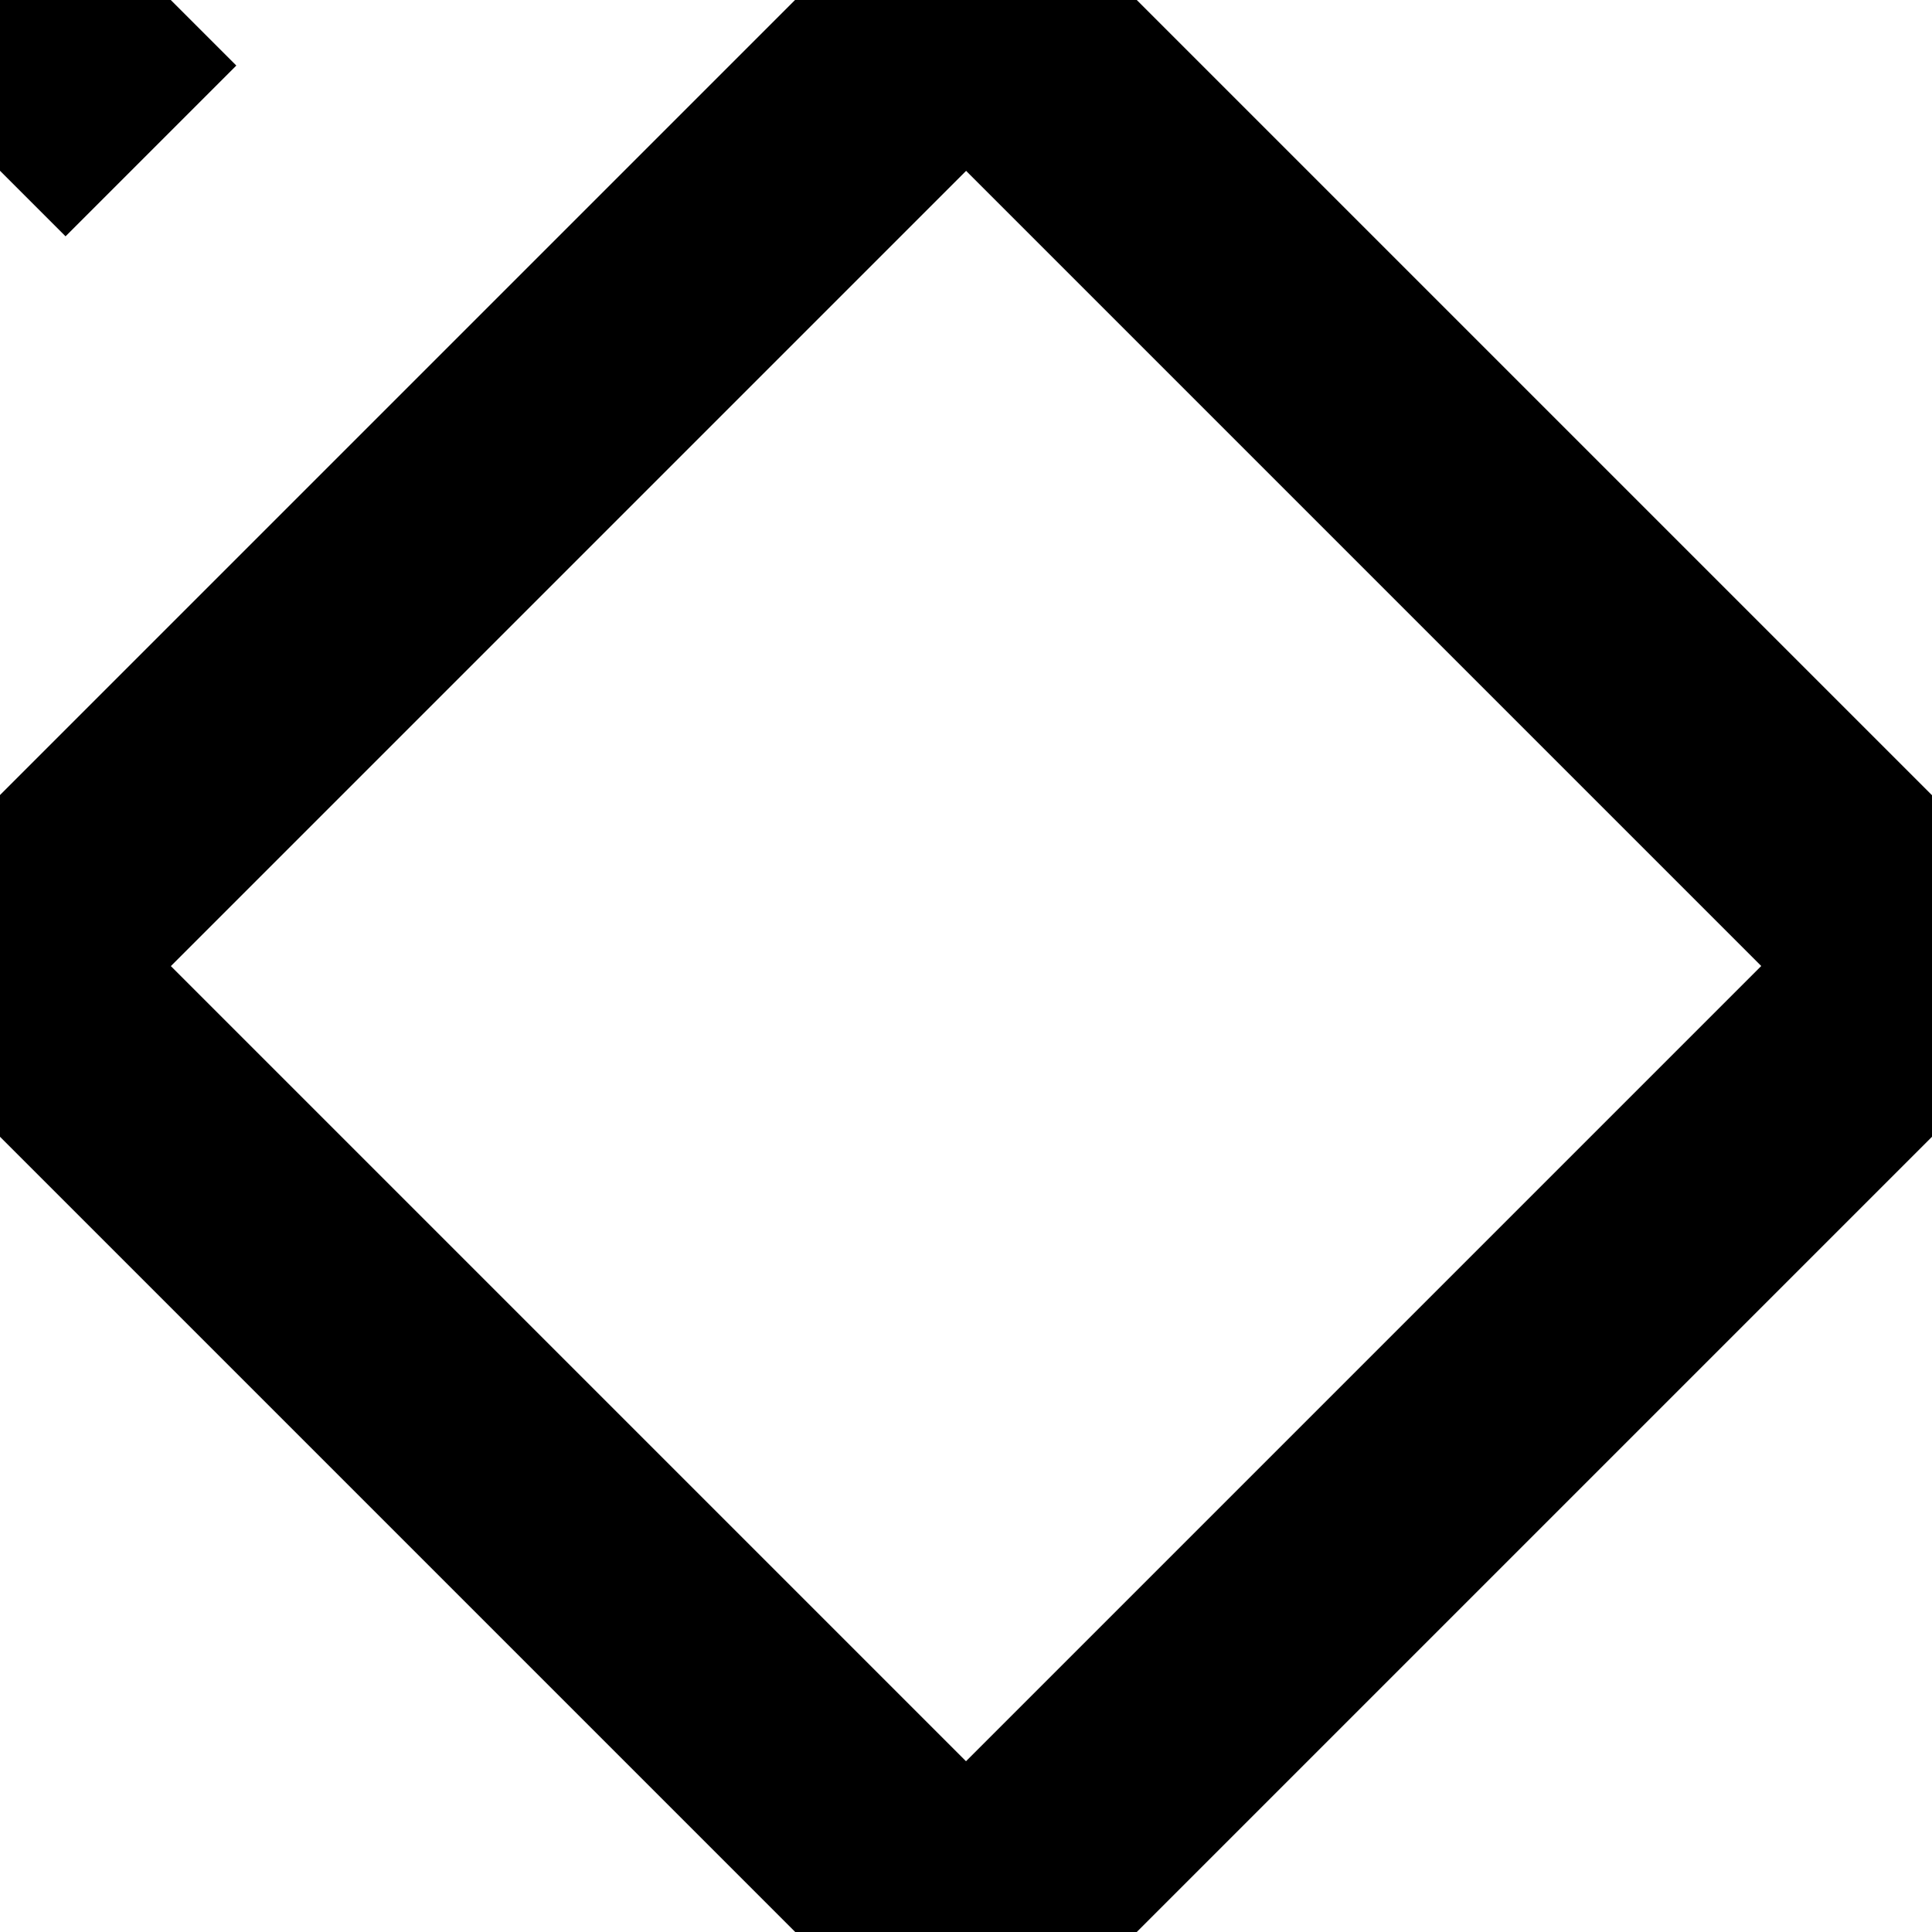
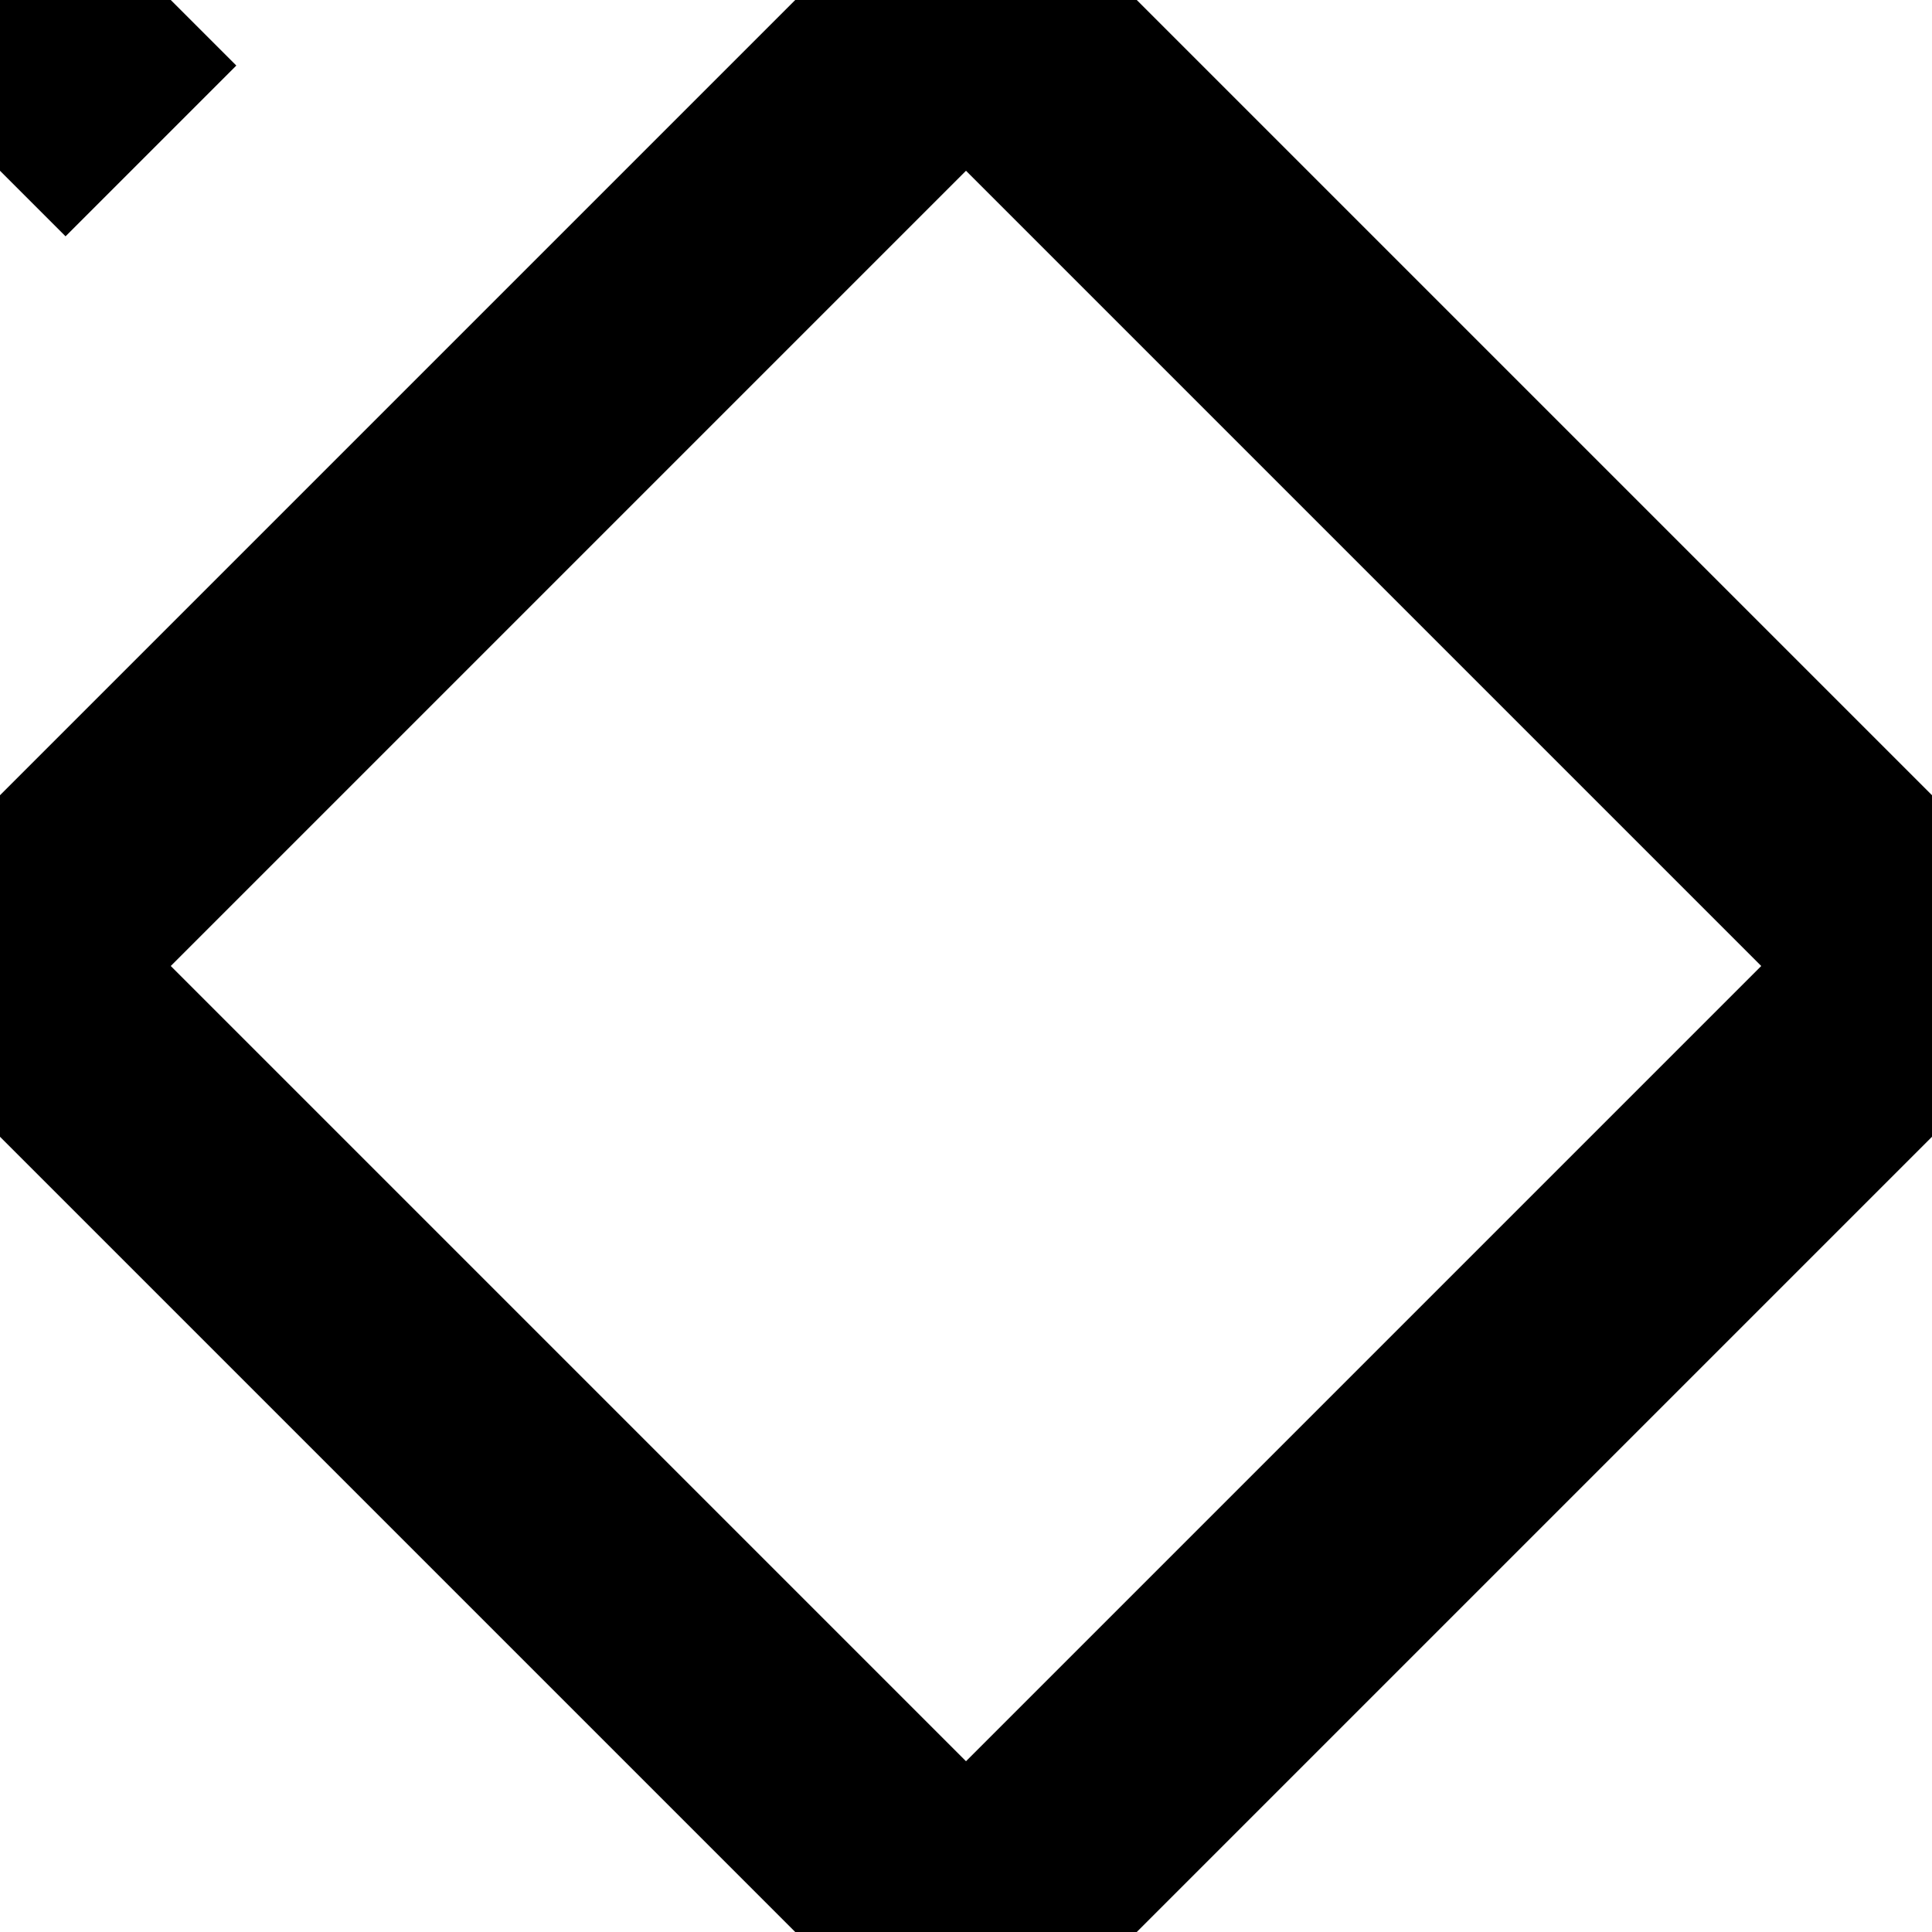
<svg xmlns="http://www.w3.org/2000/svg" id="svg8" version="1.1" viewBox="0 0 135.467 135.467" height="512" width="512">
  <defs id="defs2" />
  <path style="fill:none;fill-rule:evenodd;stroke:#000000;stroke-width:16.933;stroke-linecap:butt;stroke-linejoin:miter;stroke-opacity:1;stroke-miterlimit:4;stroke-dasharray:none" d="M 67.733,2.5999998e-6 0,67.733 67.733,135.467" id="path5738" />
  <path style="fill:none;fill-rule:evenodd;stroke:#000000;stroke-width:16.933;stroke-linecap:butt;stroke-linejoin:miter;stroke-opacity:1;stroke-miterlimit:4;stroke-dasharray:none" d="M -16.933,-50.8 0,-67.733 135.467,67.733 0,203.2 -16.933,186.267" id="path5740" />
  <defs id="defs2" />
  <path id="path4597" d="M 10.583,10.583 -4.233,-4.233" style="fill:none;fill-rule:evenodd;stroke:#000000;stroke-width:16.933;stroke-linecap:butt;stroke-linejoin:miter;stroke-miterlimit:4;stroke-dasharray:none;stroke-opacity:1" />
-   <path style="fill:none;fill-rule:evenodd;stroke:#000000;stroke-width:16.933;stroke-linecap:butt;stroke-linejoin:miter;stroke-opacity:1;stroke-miterlimit:4;stroke-dasharray:none" d="M 0,67.733 67.733,2.5999998e-6" id="path5042" />
</svg>
